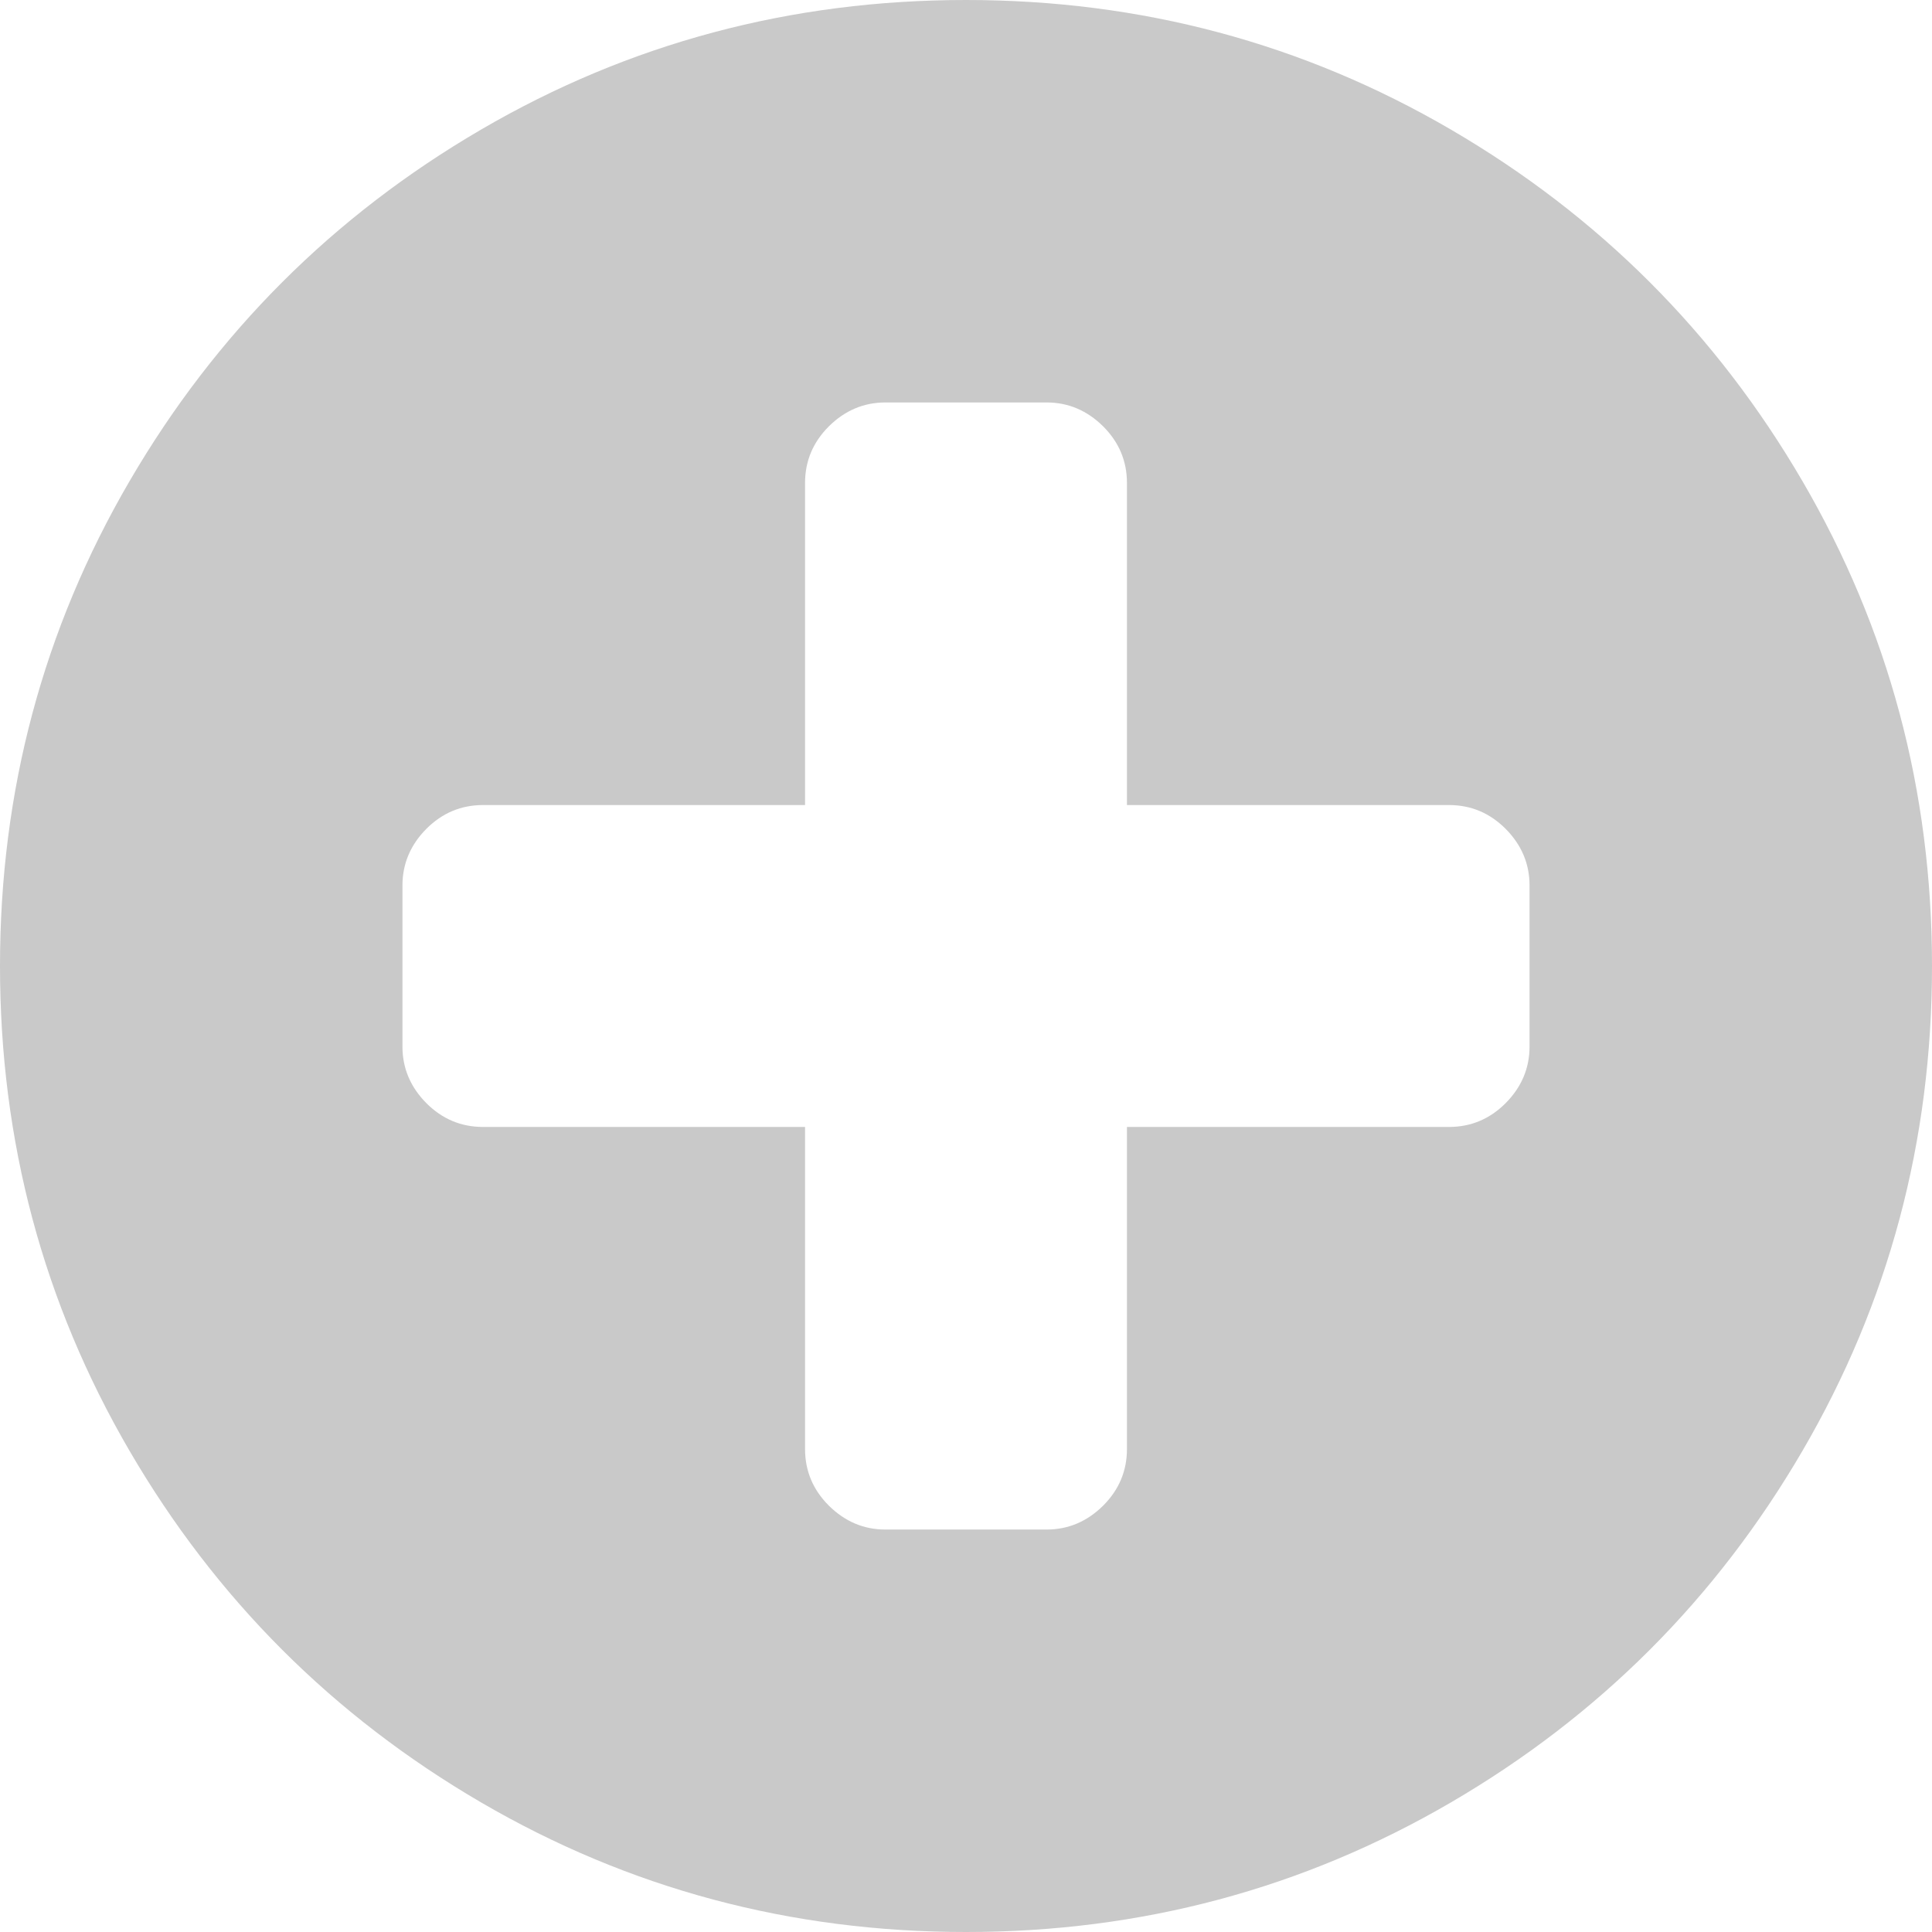
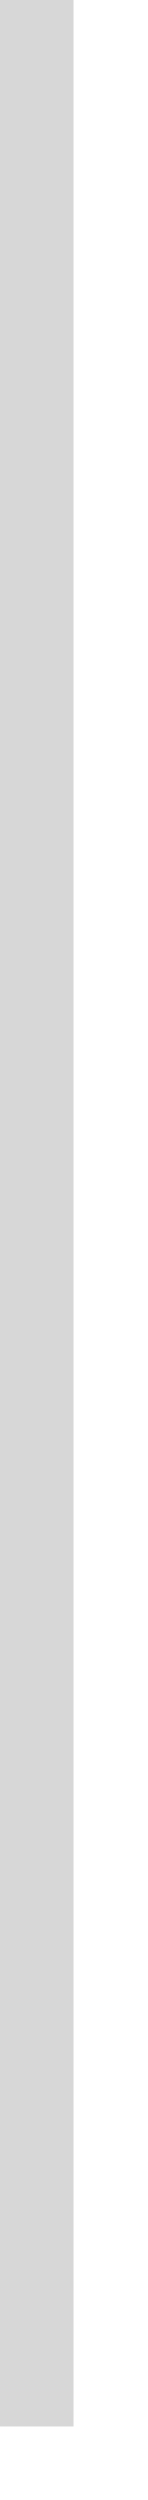
- <svg xmlns="http://www.w3.org/2000/svg" version="1.1" width="13px" height="13px">
-   <g transform="matrix(1 0 0 1 -4672 -3520 )">
-     <path d="M 10.131 7.423  C 10.238 7.315  10.292 7.188  10.292 7.042  L 10.292 5.958  C 10.292 5.812  10.238 5.685  10.131 5.577  C 10.024 5.47  9.897 5.417  9.75 5.417  L 7.583 5.417  L 7.583 3.25  C 7.583 3.103  7.53 2.976  7.423 2.869  C 7.315 2.762  7.188 2.708  7.042 2.708  L 5.958 2.708  C 5.812 2.708  5.685 2.762  5.577 2.869  C 5.47 2.976  5.417 3.103  5.417 3.25  L 5.417 5.417  L 3.25 5.417  C 3.103 5.417  2.976 5.47  2.869 5.577  C 2.762 5.685  2.708 5.812  2.708 5.958  L 2.708 7.042  C 2.708 7.188  2.762 7.315  2.869 7.423  C 2.976 7.53  3.103 7.583  3.25 7.583  L 5.417 7.583  L 5.417 9.75  C 5.417 9.897  5.47 10.024  5.577 10.131  C 5.685 10.238  5.812 10.292  5.958 10.292  L 7.042 10.292  C 7.188 10.292  7.315 10.238  7.423 10.131  C 7.53 10.024  7.583 9.897  7.583 9.75  L 7.583 7.583  L 9.75 7.583  C 9.897 7.583  10.024 7.53  10.131 7.423  Z M 12.128 3.237  C 12.709 4.233  13 5.321  13 6.5  C 13 7.679  12.709 8.767  12.128 9.763  C 11.547 10.759  10.759 11.547  9.763 12.128  C 8.767 12.709  7.679 13  6.5 13  C 5.321 13  4.233 12.709  3.237 12.128  C 2.241 11.547  1.453 10.759  0.872 9.763  C 0.291 8.767  0 7.679  0 6.5  C 0 5.321  0.291 4.233  0.872 3.237  C 1.453 2.241  2.241 1.453  3.237 0.872  C 4.233 0.291  5.321 0  6.5 0  C 7.679 0  8.767 0.291  9.763 0.872  C 10.759 1.453  11.547 2.241  12.128 3.237  Z " fill-rule="nonzero" fill="#c9c9c9" stroke="none" transform="matrix(1 0 0 1 4672 3520 )" />
+ <svg xmlns="http://www.w3.org/2000/svg" version="1.1" width="2px" height="34px">
+   <g transform="matrix(1 0 0 1 -802 -476 )">
+     <path d="M 802.5 476  L 802.5 509  " stroke-width="1" stroke="#d7d7d7" fill="none" />
  </g>
</svg>
